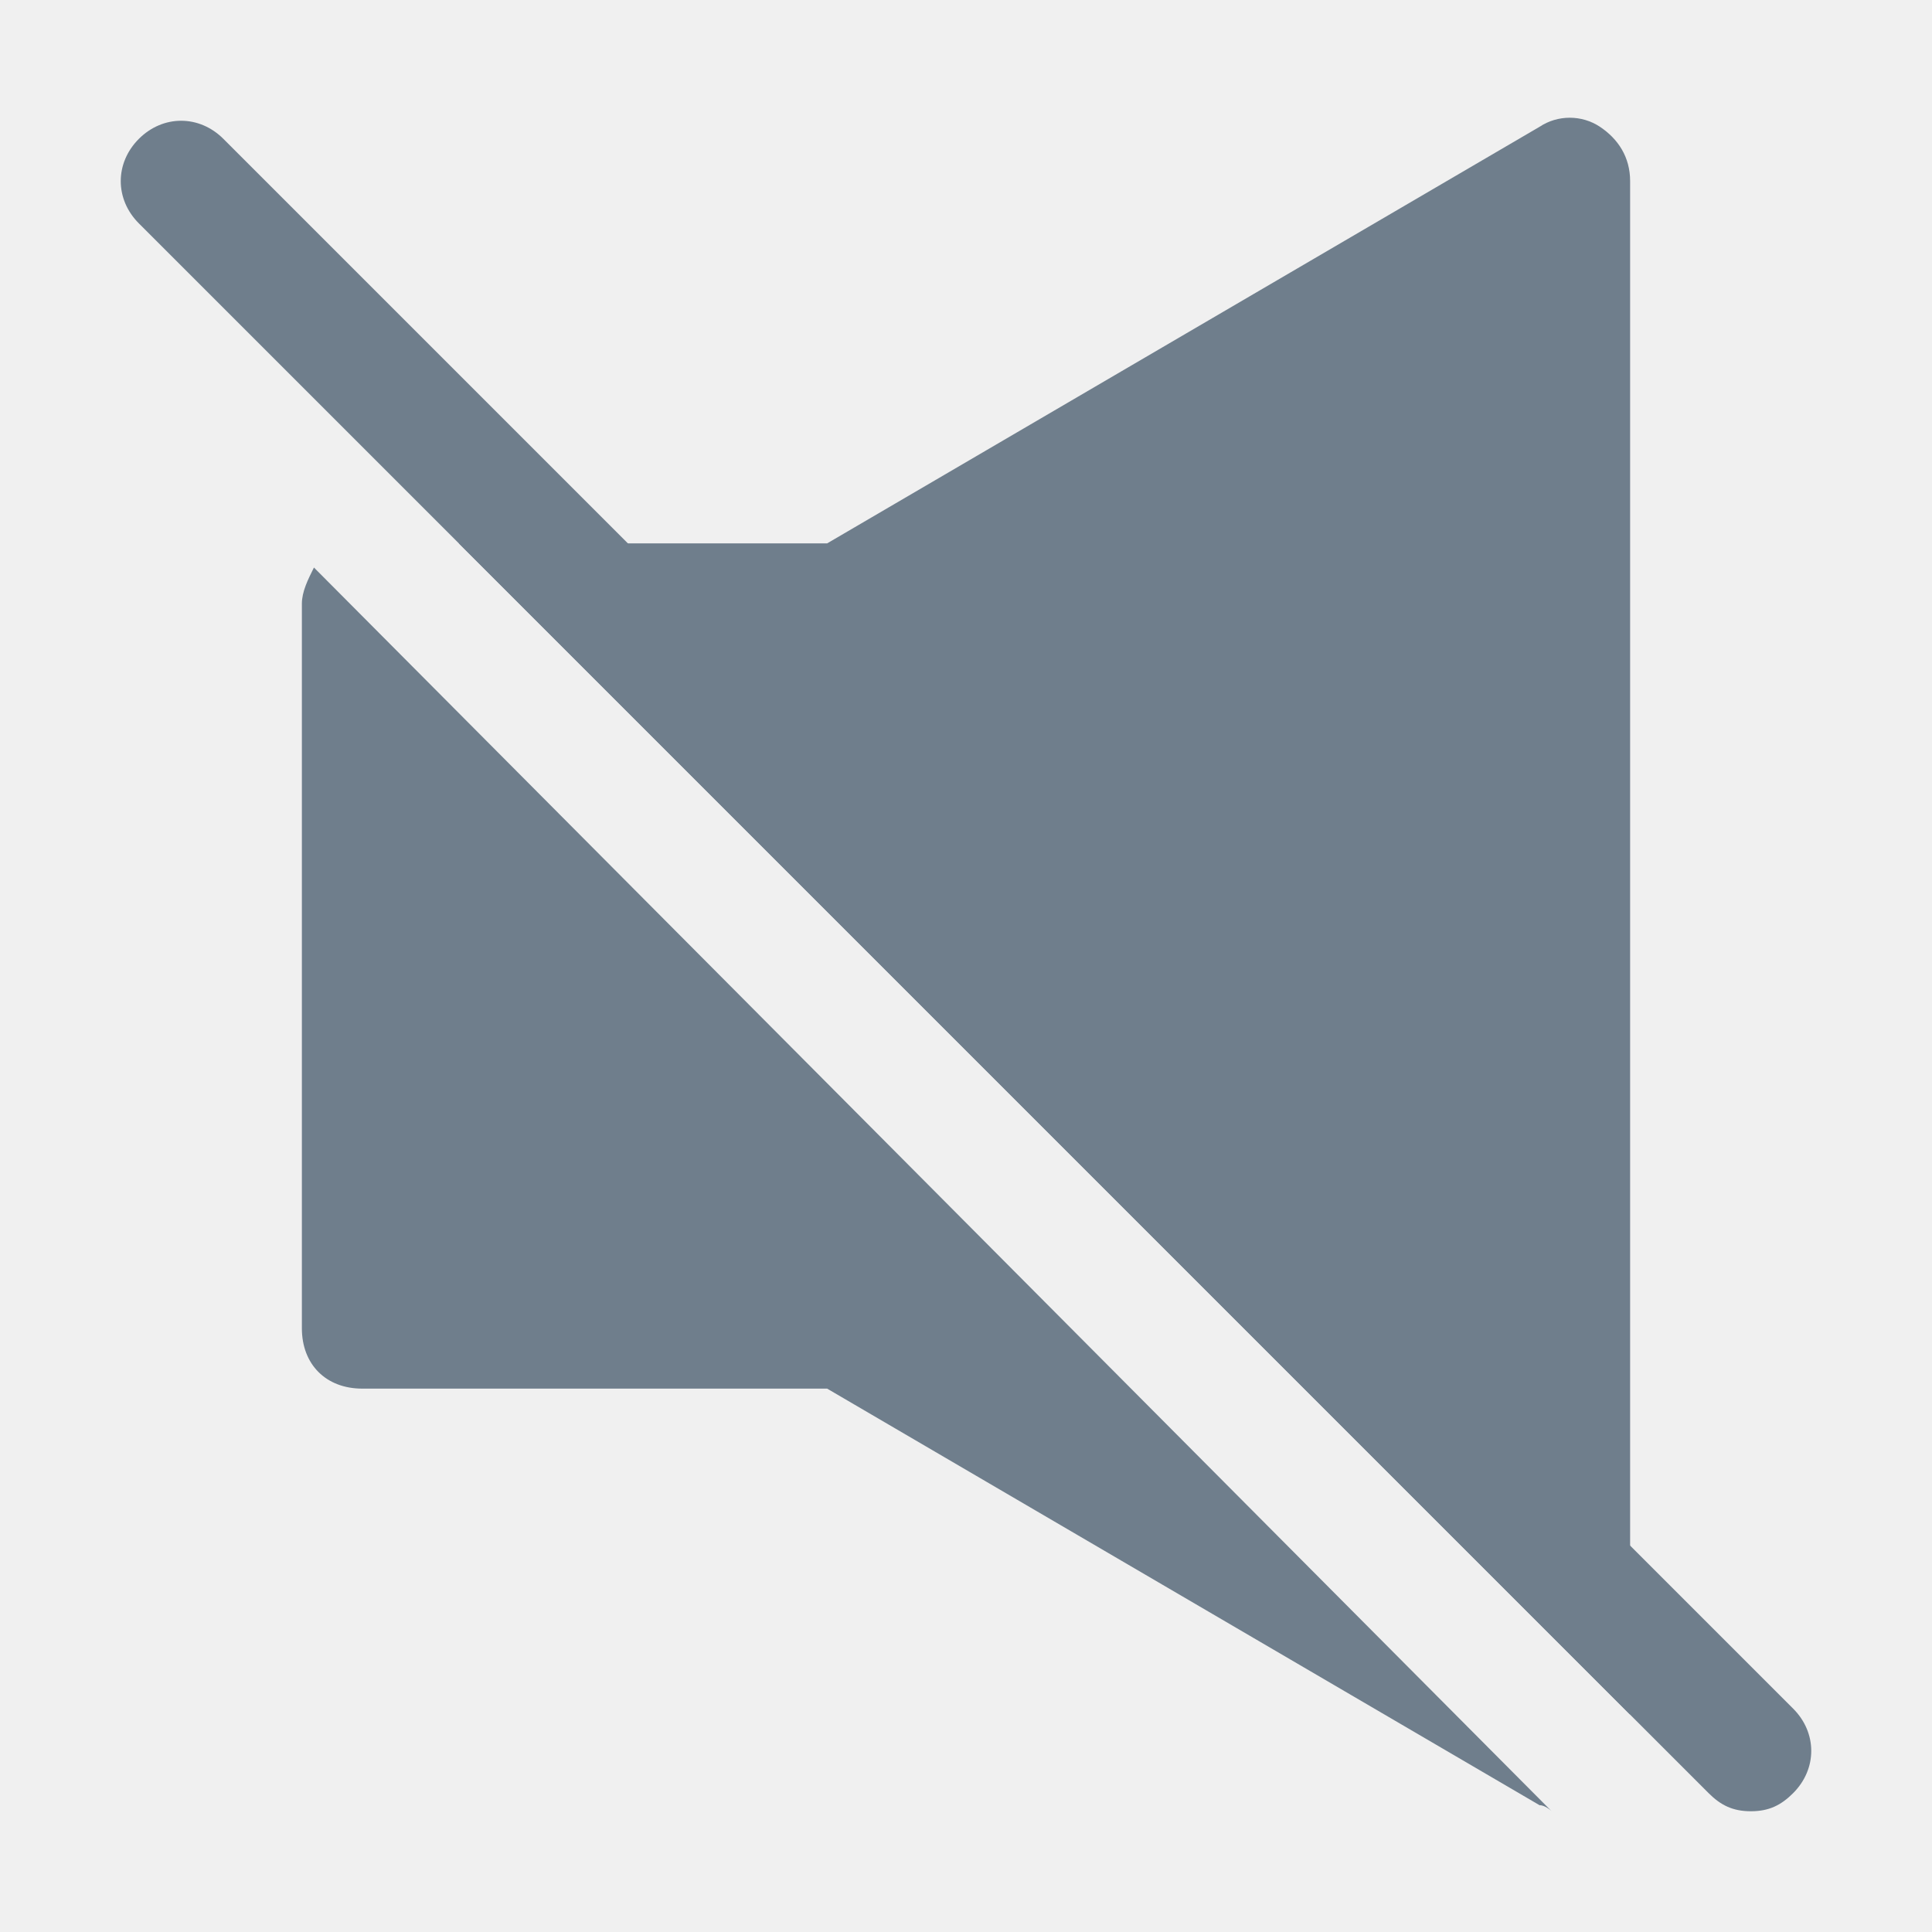
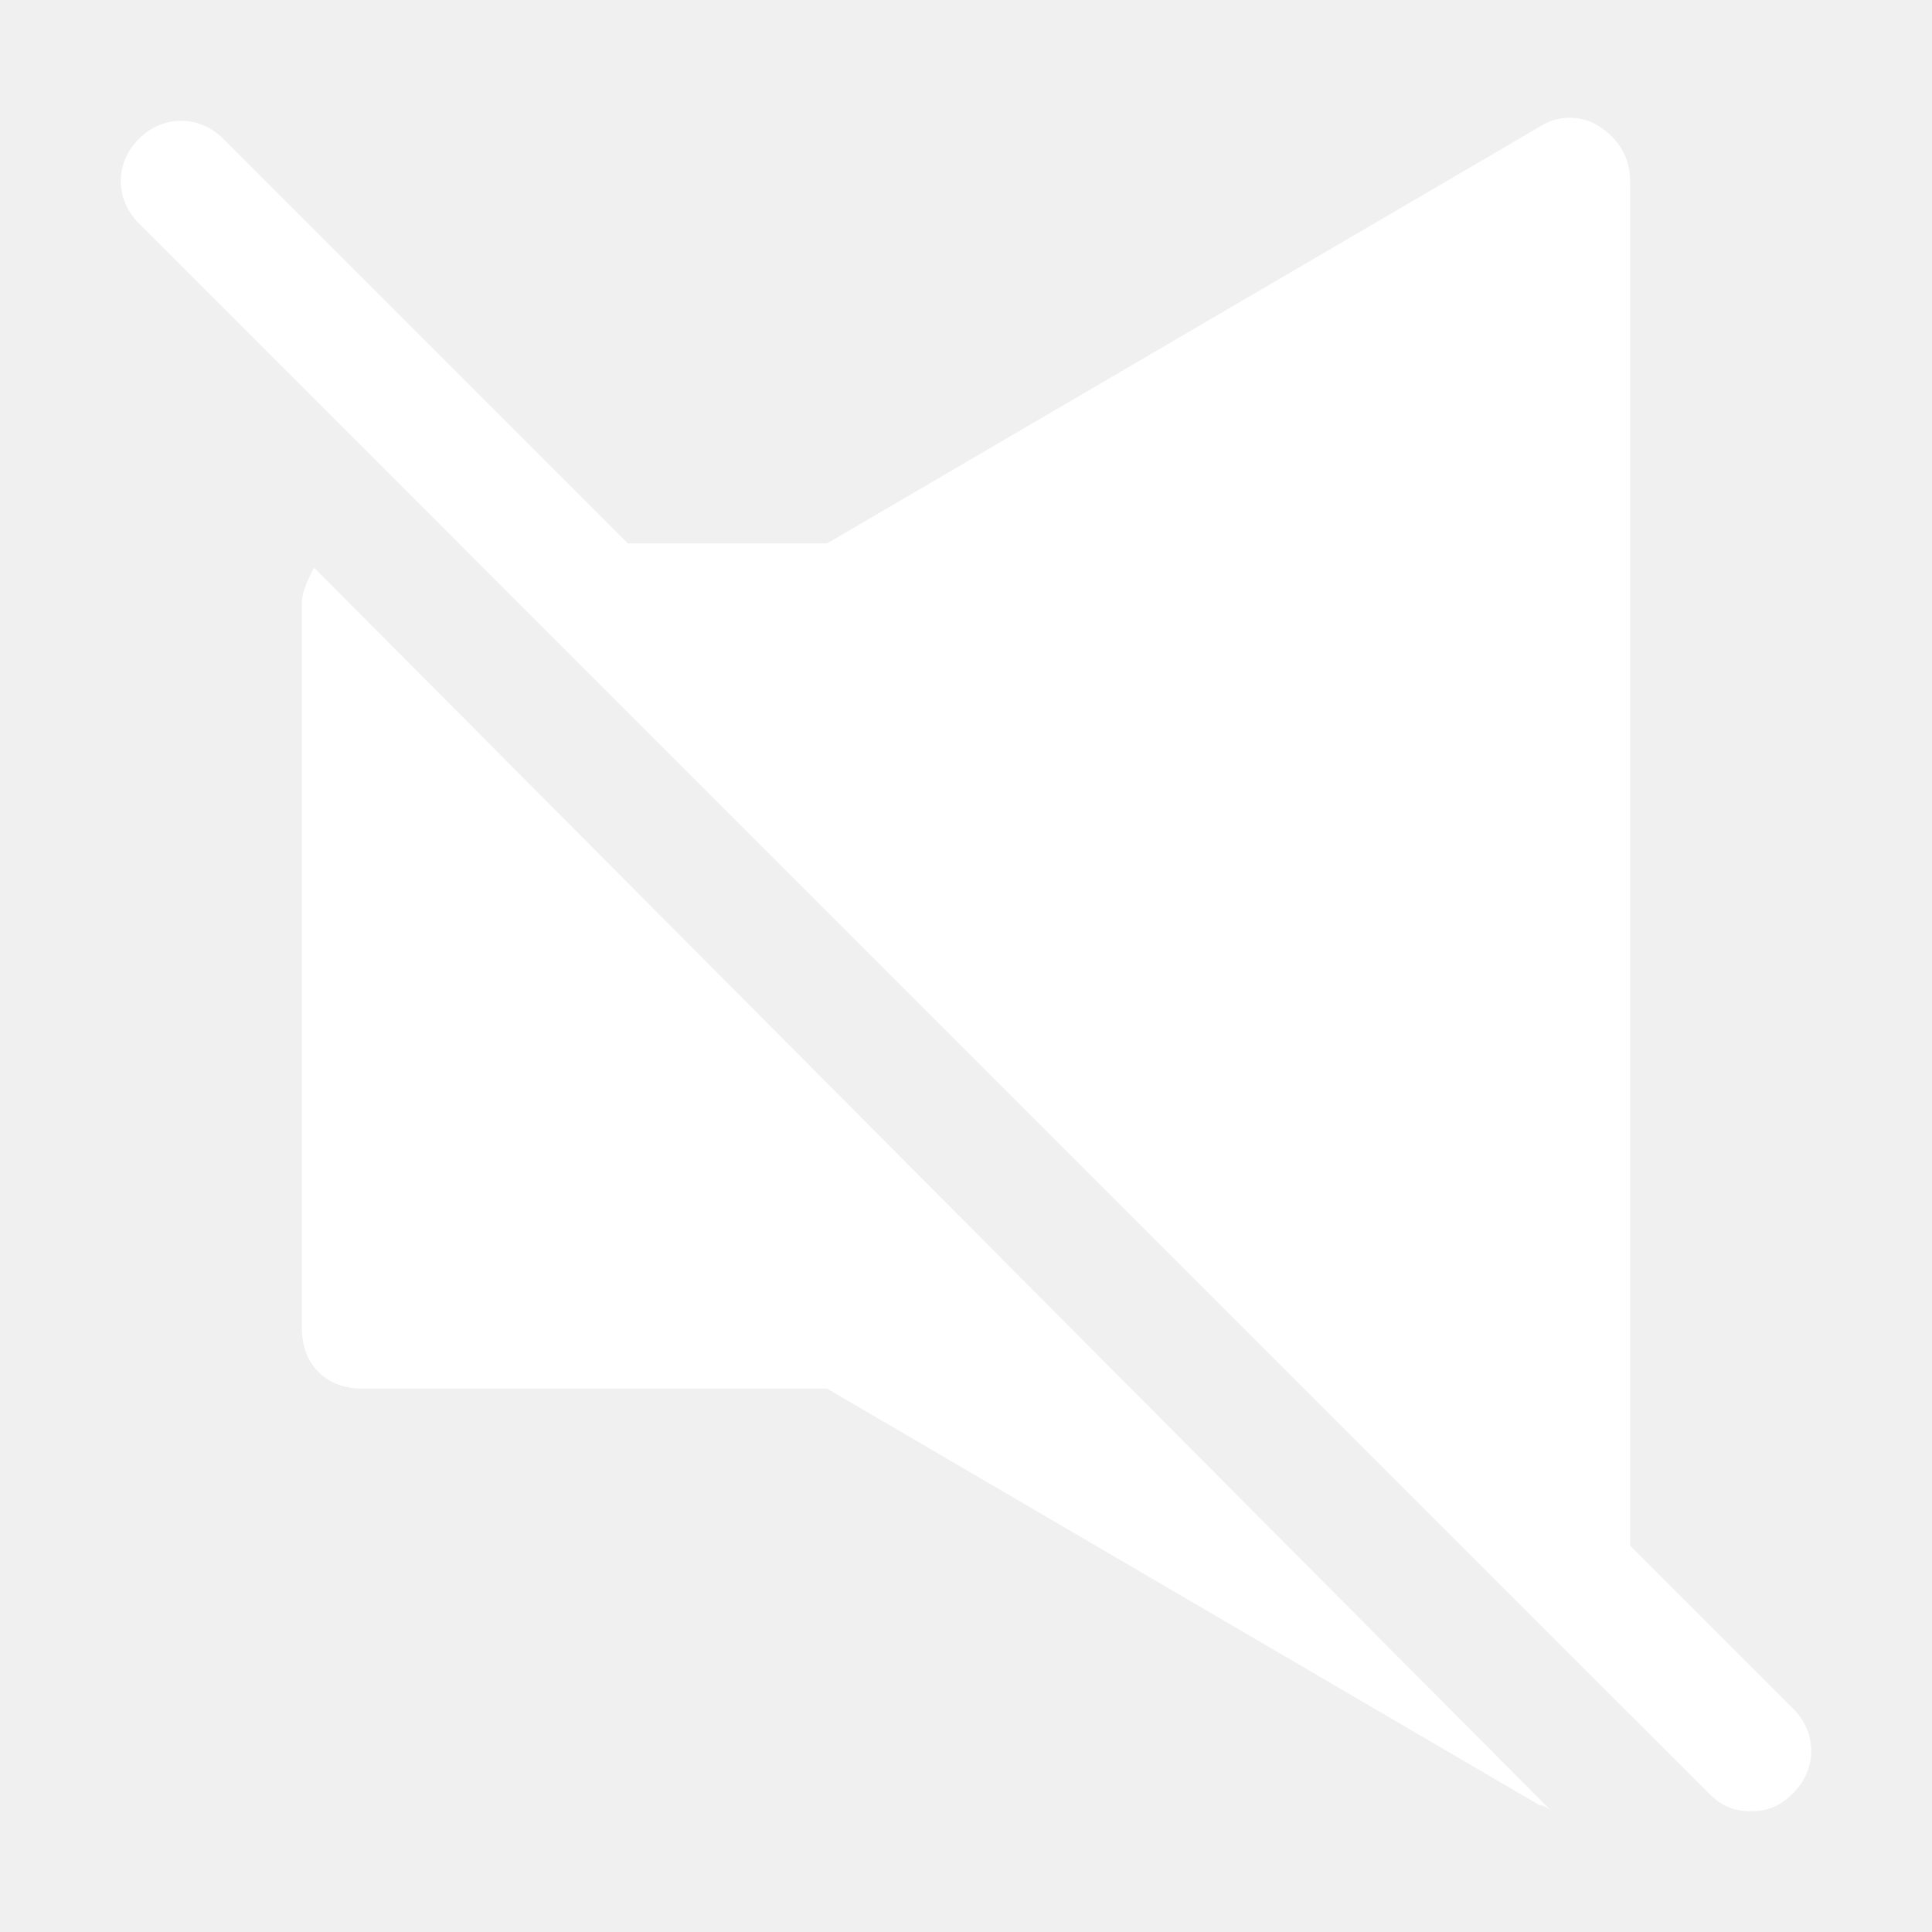
<svg xmlns="http://www.w3.org/2000/svg" width="32px" height="32px" version="1.1" id="Icons" x="0px" y="0px" viewBox="0 0 32 32">
  <g>
-     <path fill="#6f7e8c" d="M29,30c-0.3,0-0.5-0.1-0.7-0.3l-26-26c-0.4-0.4-0.4-1,0-1.4s1-0.4,1.4,0l26,26c0.4,0.4,0.4,1,0,1.4   C29.5,29.9,29.3,30,29,30z" />
+     <path fill="#fff" d="M29,30c-0.3,0-0.5-0.1-0.7-0.3l-26-26c-0.4-0.4-0.4-1,0-1.4s1-0.4,1.4,0l26,26c0.4,0.4,0.4,1,0,1.4   C29.5,29.9,29.3,30,29,30z" />
  </g>
  <g>
-     <path fill="#6f7e8c" d="M27,28.4V3c0-0.4-0.2-0.7-0.5-0.9c-0.3-0.2-0.7-0.2-1,0L13.7,9H7.6L27,28.4z" />
-     <path fill="#6f7e8c" d="M5.2,9.4C5.1,9.6,5,9.8,5,10v12c0,0.6,0.4,1,1,1h7.7l11.8,6.9c0.1,0,0.2,0.1,0.2,0.1L5.2,9.4z" />
+     <path fill="#fff" d="M27,28.4V3c0-0.4-0.2-0.7-0.5-0.9c-0.3-0.2-0.7-0.2-1,0L13.7,9H7.6L27,28.4z" />
+     <path fill="#fff" d="M5.2,9.4C5.1,9.6,5,9.8,5,10v12c0,0.6,0.4,1,1,1h7.7l11.8,6.9c0.1,0,0.2,0.1,0.2,0.1L5.2,9.4z" />
  </g>
</svg>
